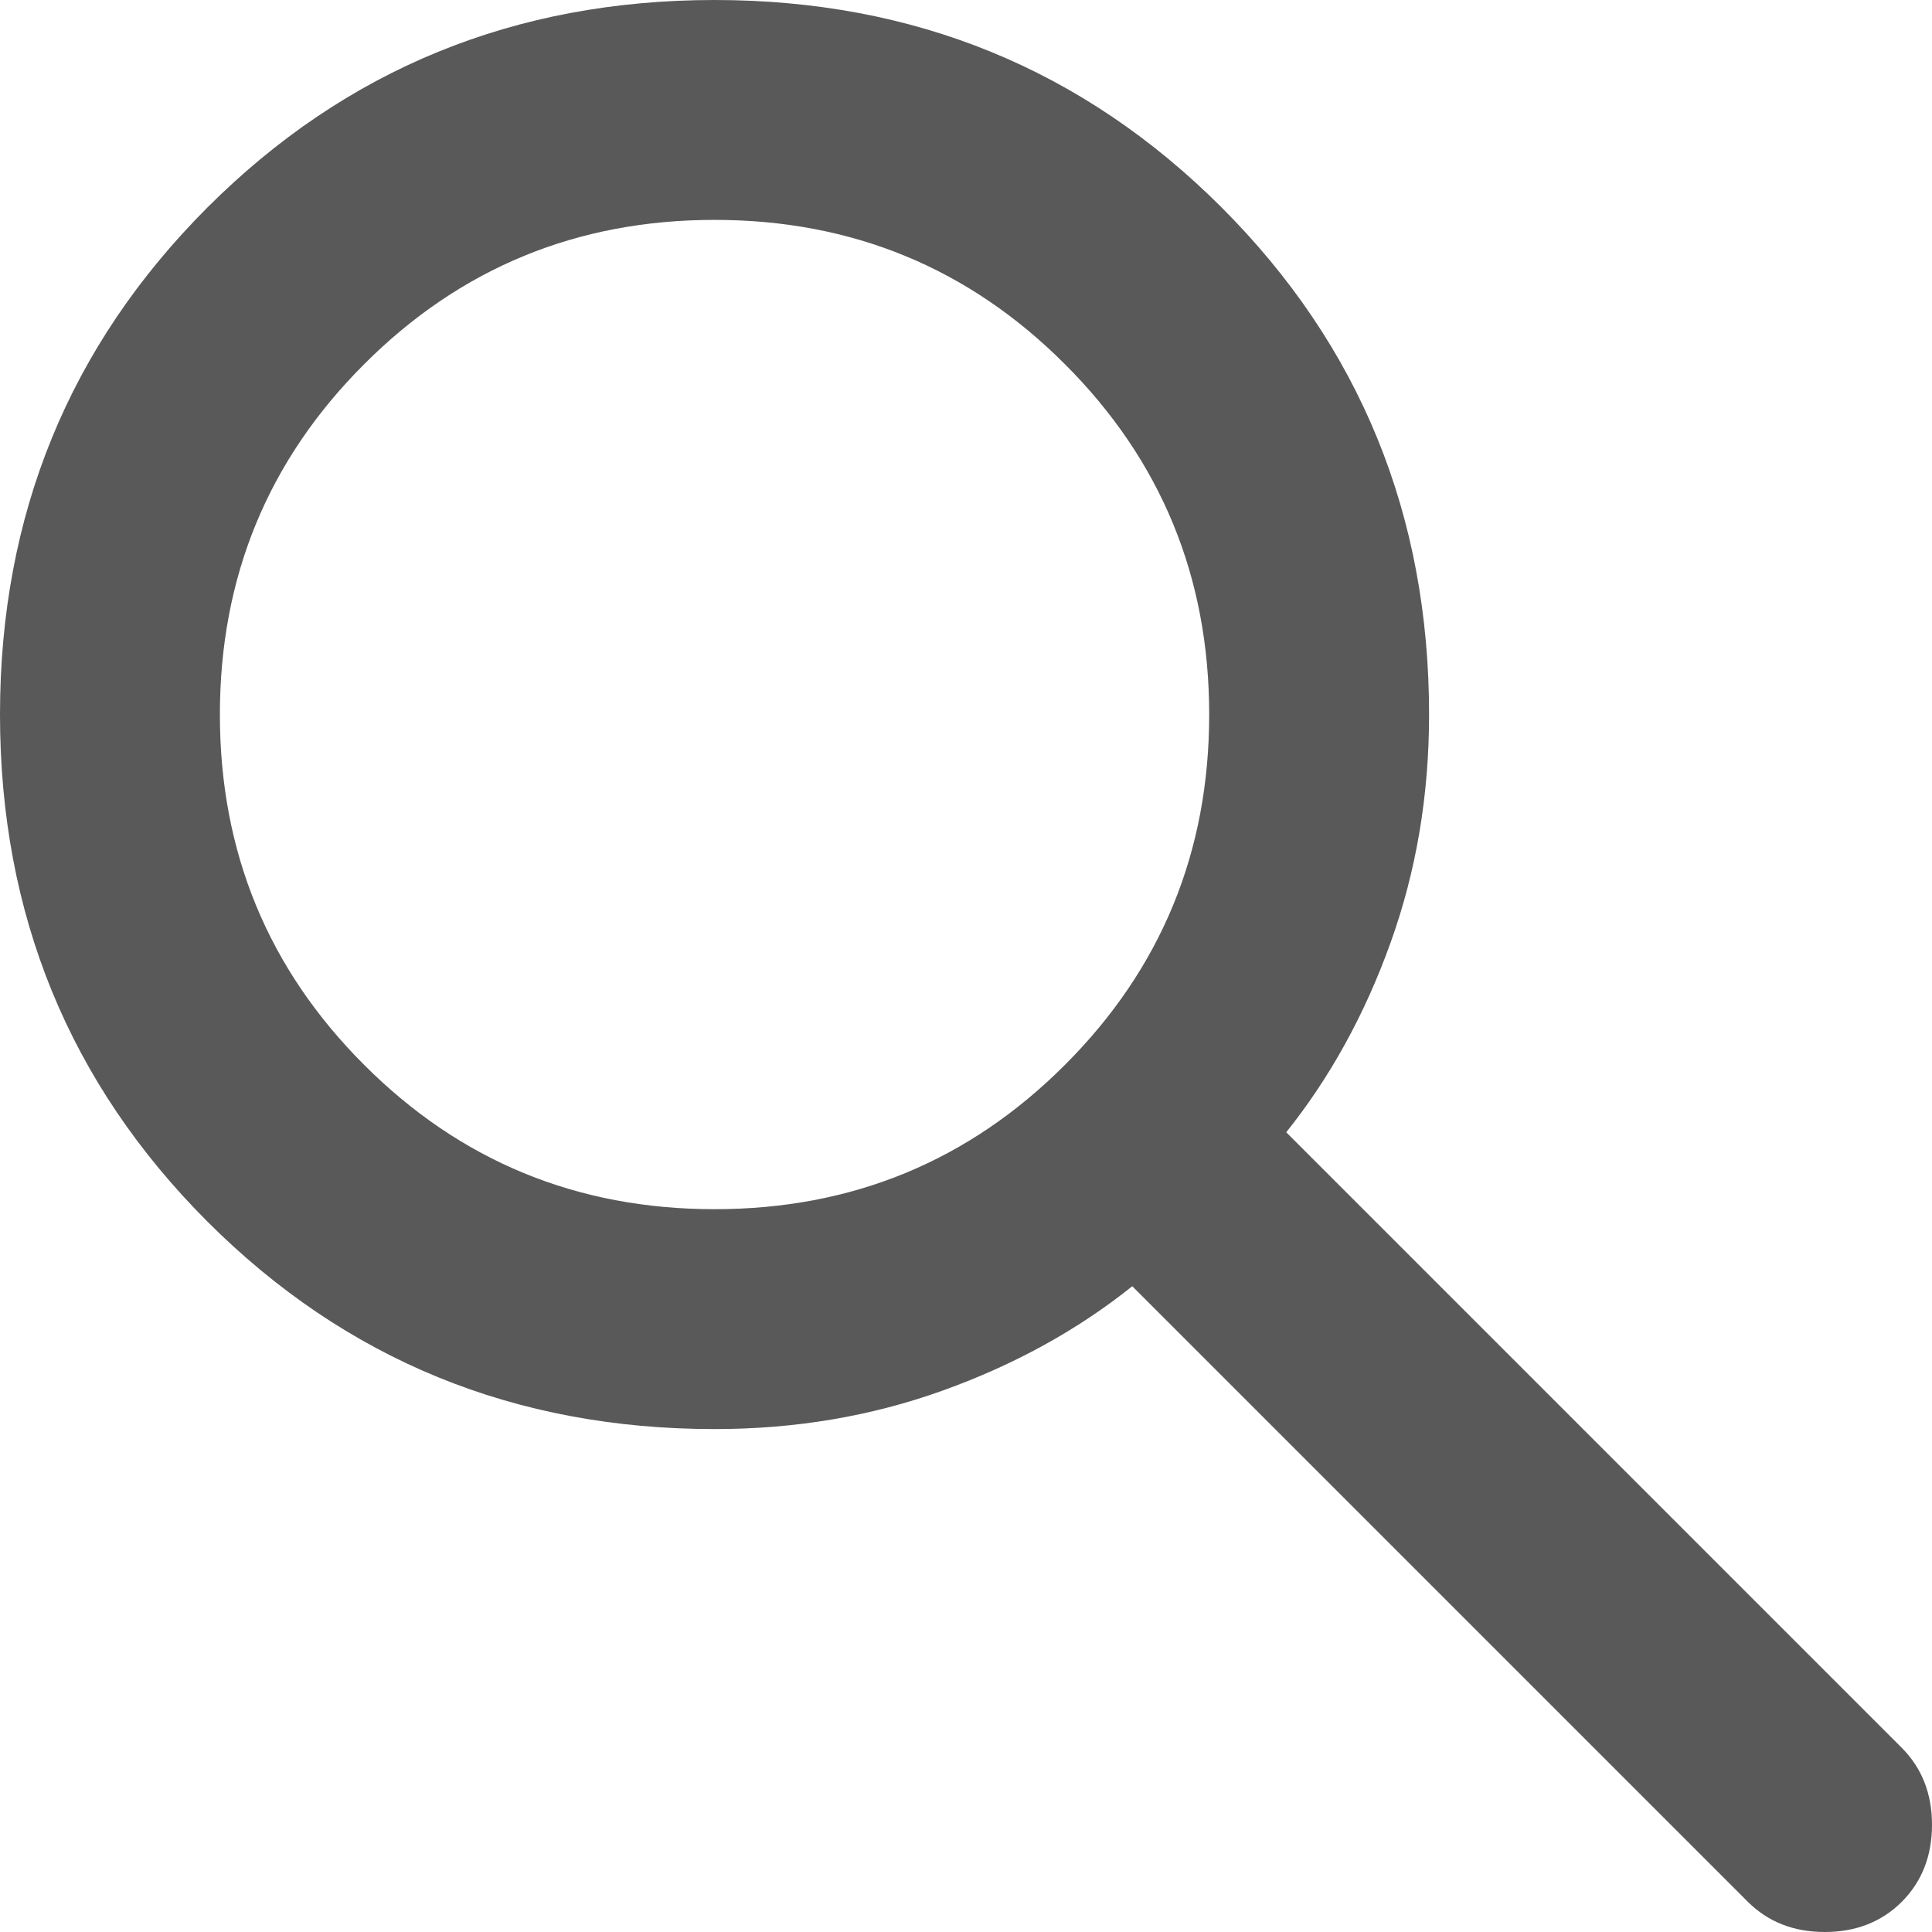
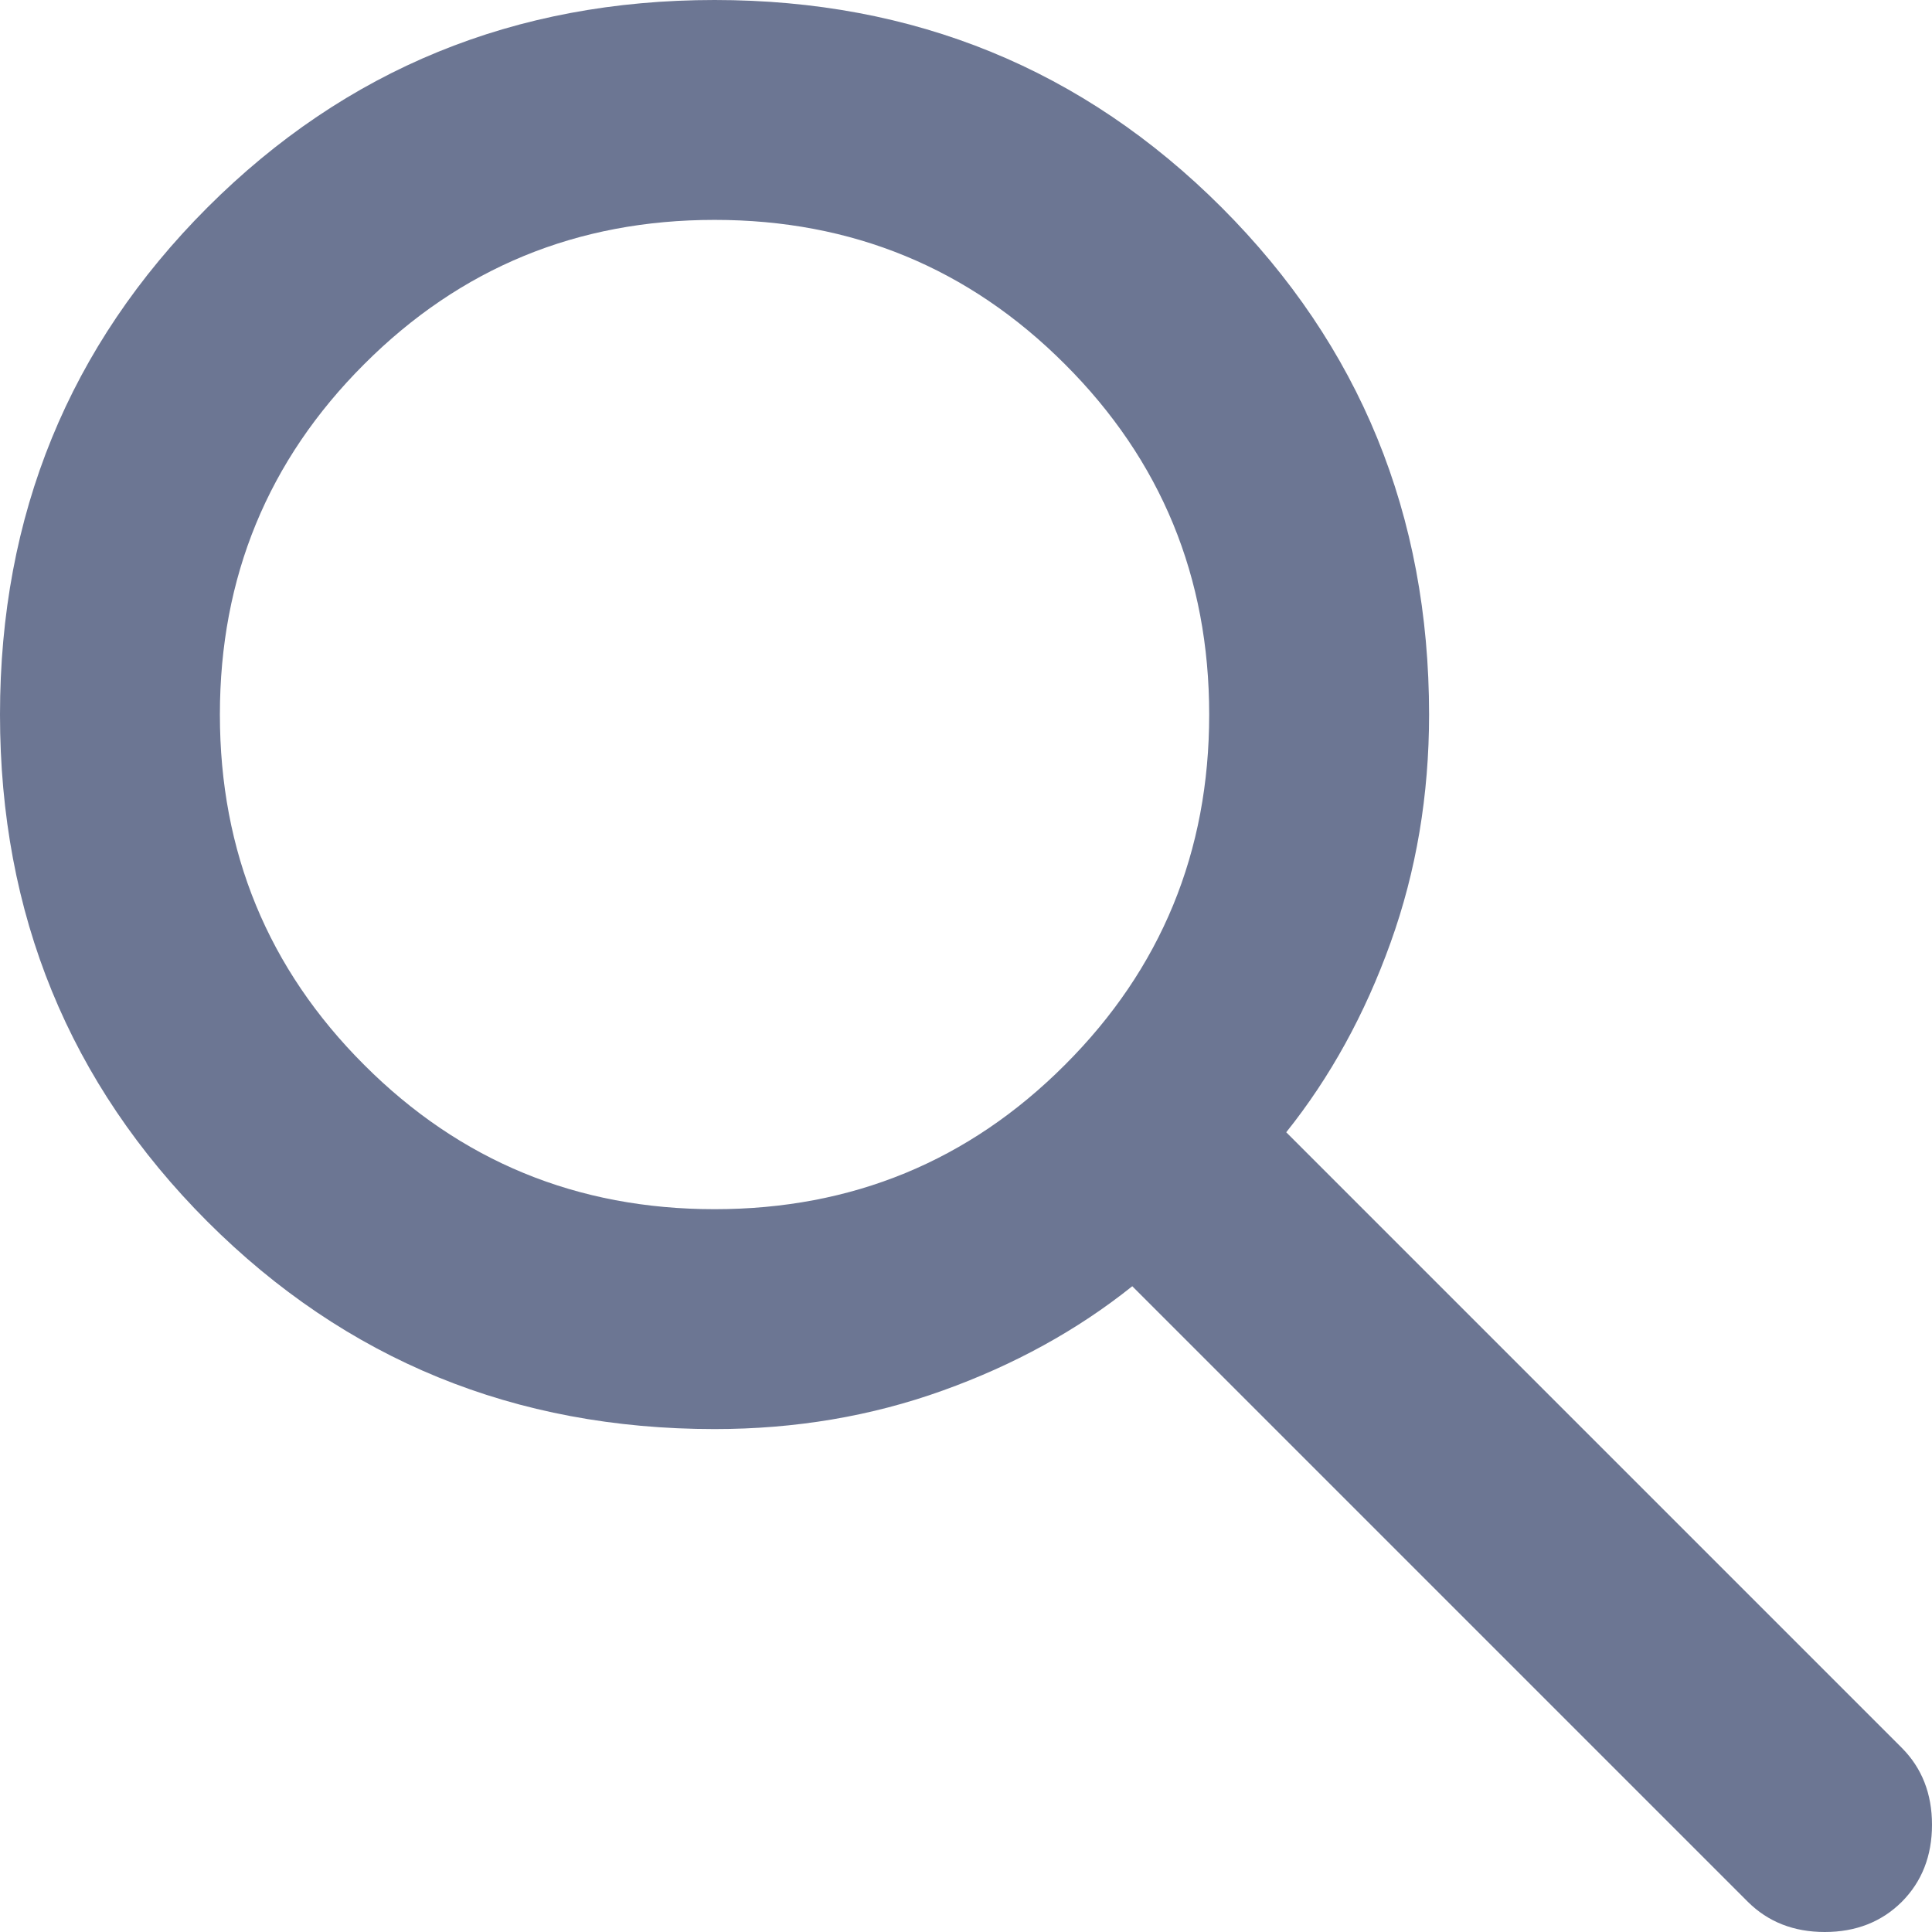
<svg xmlns="http://www.w3.org/2000/svg" width="16" height="16" viewBox="0 0 16 16" fill="none">
-   <path d="M5.918 11.835C4.264 11.835 2.864 11.262 1.718 10.117C0.573 8.971 0 7.571 0 5.918C0 4.264 0.573 2.864 1.718 1.718C2.864 0.573 4.264 0 5.918 0C7.571 0 8.971 0.573 10.117 1.718C11.262 2.864 11.835 4.264 11.835 5.918C11.835 6.585 11.729 7.215 11.516 7.807C11.304 8.398 11.016 8.922 10.652 9.377L15.75 14.475C15.916 14.642 16 14.854 16 15.112C16 15.37 15.916 15.583 15.75 15.75C15.583 15.916 15.37 16 15.112 16C14.854 16 14.642 15.916 14.475 15.75L9.377 10.652C8.922 11.016 8.398 11.304 7.807 11.516C7.215 11.729 6.585 11.835 5.918 11.835ZM5.918 10.014C7.055 10.014 8.023 9.616 8.819 8.819C9.616 8.023 10.014 7.055 10.014 5.918C10.014 4.78 9.616 3.812 8.819 3.016C8.023 2.219 7.055 1.821 5.918 1.821C4.78 1.821 3.812 2.219 3.016 3.016C2.219 3.812 1.821 4.78 1.821 5.918C1.821 7.055 2.219 8.023 3.016 8.819C3.812 9.616 4.78 10.014 5.918 10.014Z" fill="#595959" />
+   <path d="M5.918 11.835C4.264 11.835 2.864 11.262 1.718 10.117C0.573 8.971 0 7.571 0 5.918C0 4.264 0.573 2.864 1.718 1.718C2.864 0.573 4.264 0 5.918 0C7.571 0 8.971 0.573 10.117 1.718C11.262 2.864 11.835 4.264 11.835 5.918C11.835 6.585 11.729 7.215 11.516 7.807C11.304 8.398 11.016 8.922 10.652 9.377L15.75 14.475C15.916 14.642 16 14.854 16 15.112C16 15.37 15.916 15.583 15.75 15.75C15.583 15.916 15.37 16 15.112 16C14.854 16 14.642 15.916 14.475 15.75L9.377 10.652C8.922 11.016 8.398 11.304 7.807 11.516C7.215 11.729 6.585 11.835 5.918 11.835ZM5.918 10.014C7.055 10.014 8.023 9.616 8.819 8.819C9.616 8.023 10.014 7.055 10.014 5.918C10.014 4.78 9.616 3.812 8.819 3.016C8.023 2.219 7.055 1.821 5.918 1.821C4.78 1.821 3.812 2.219 3.016 3.016C2.219 3.812 1.821 4.78 1.821 5.918C1.821 7.055 2.219 8.023 3.016 8.819C3.812 9.616 4.78 10.014 5.918 10.014Z" fill="#6c7693" />
</svg>
